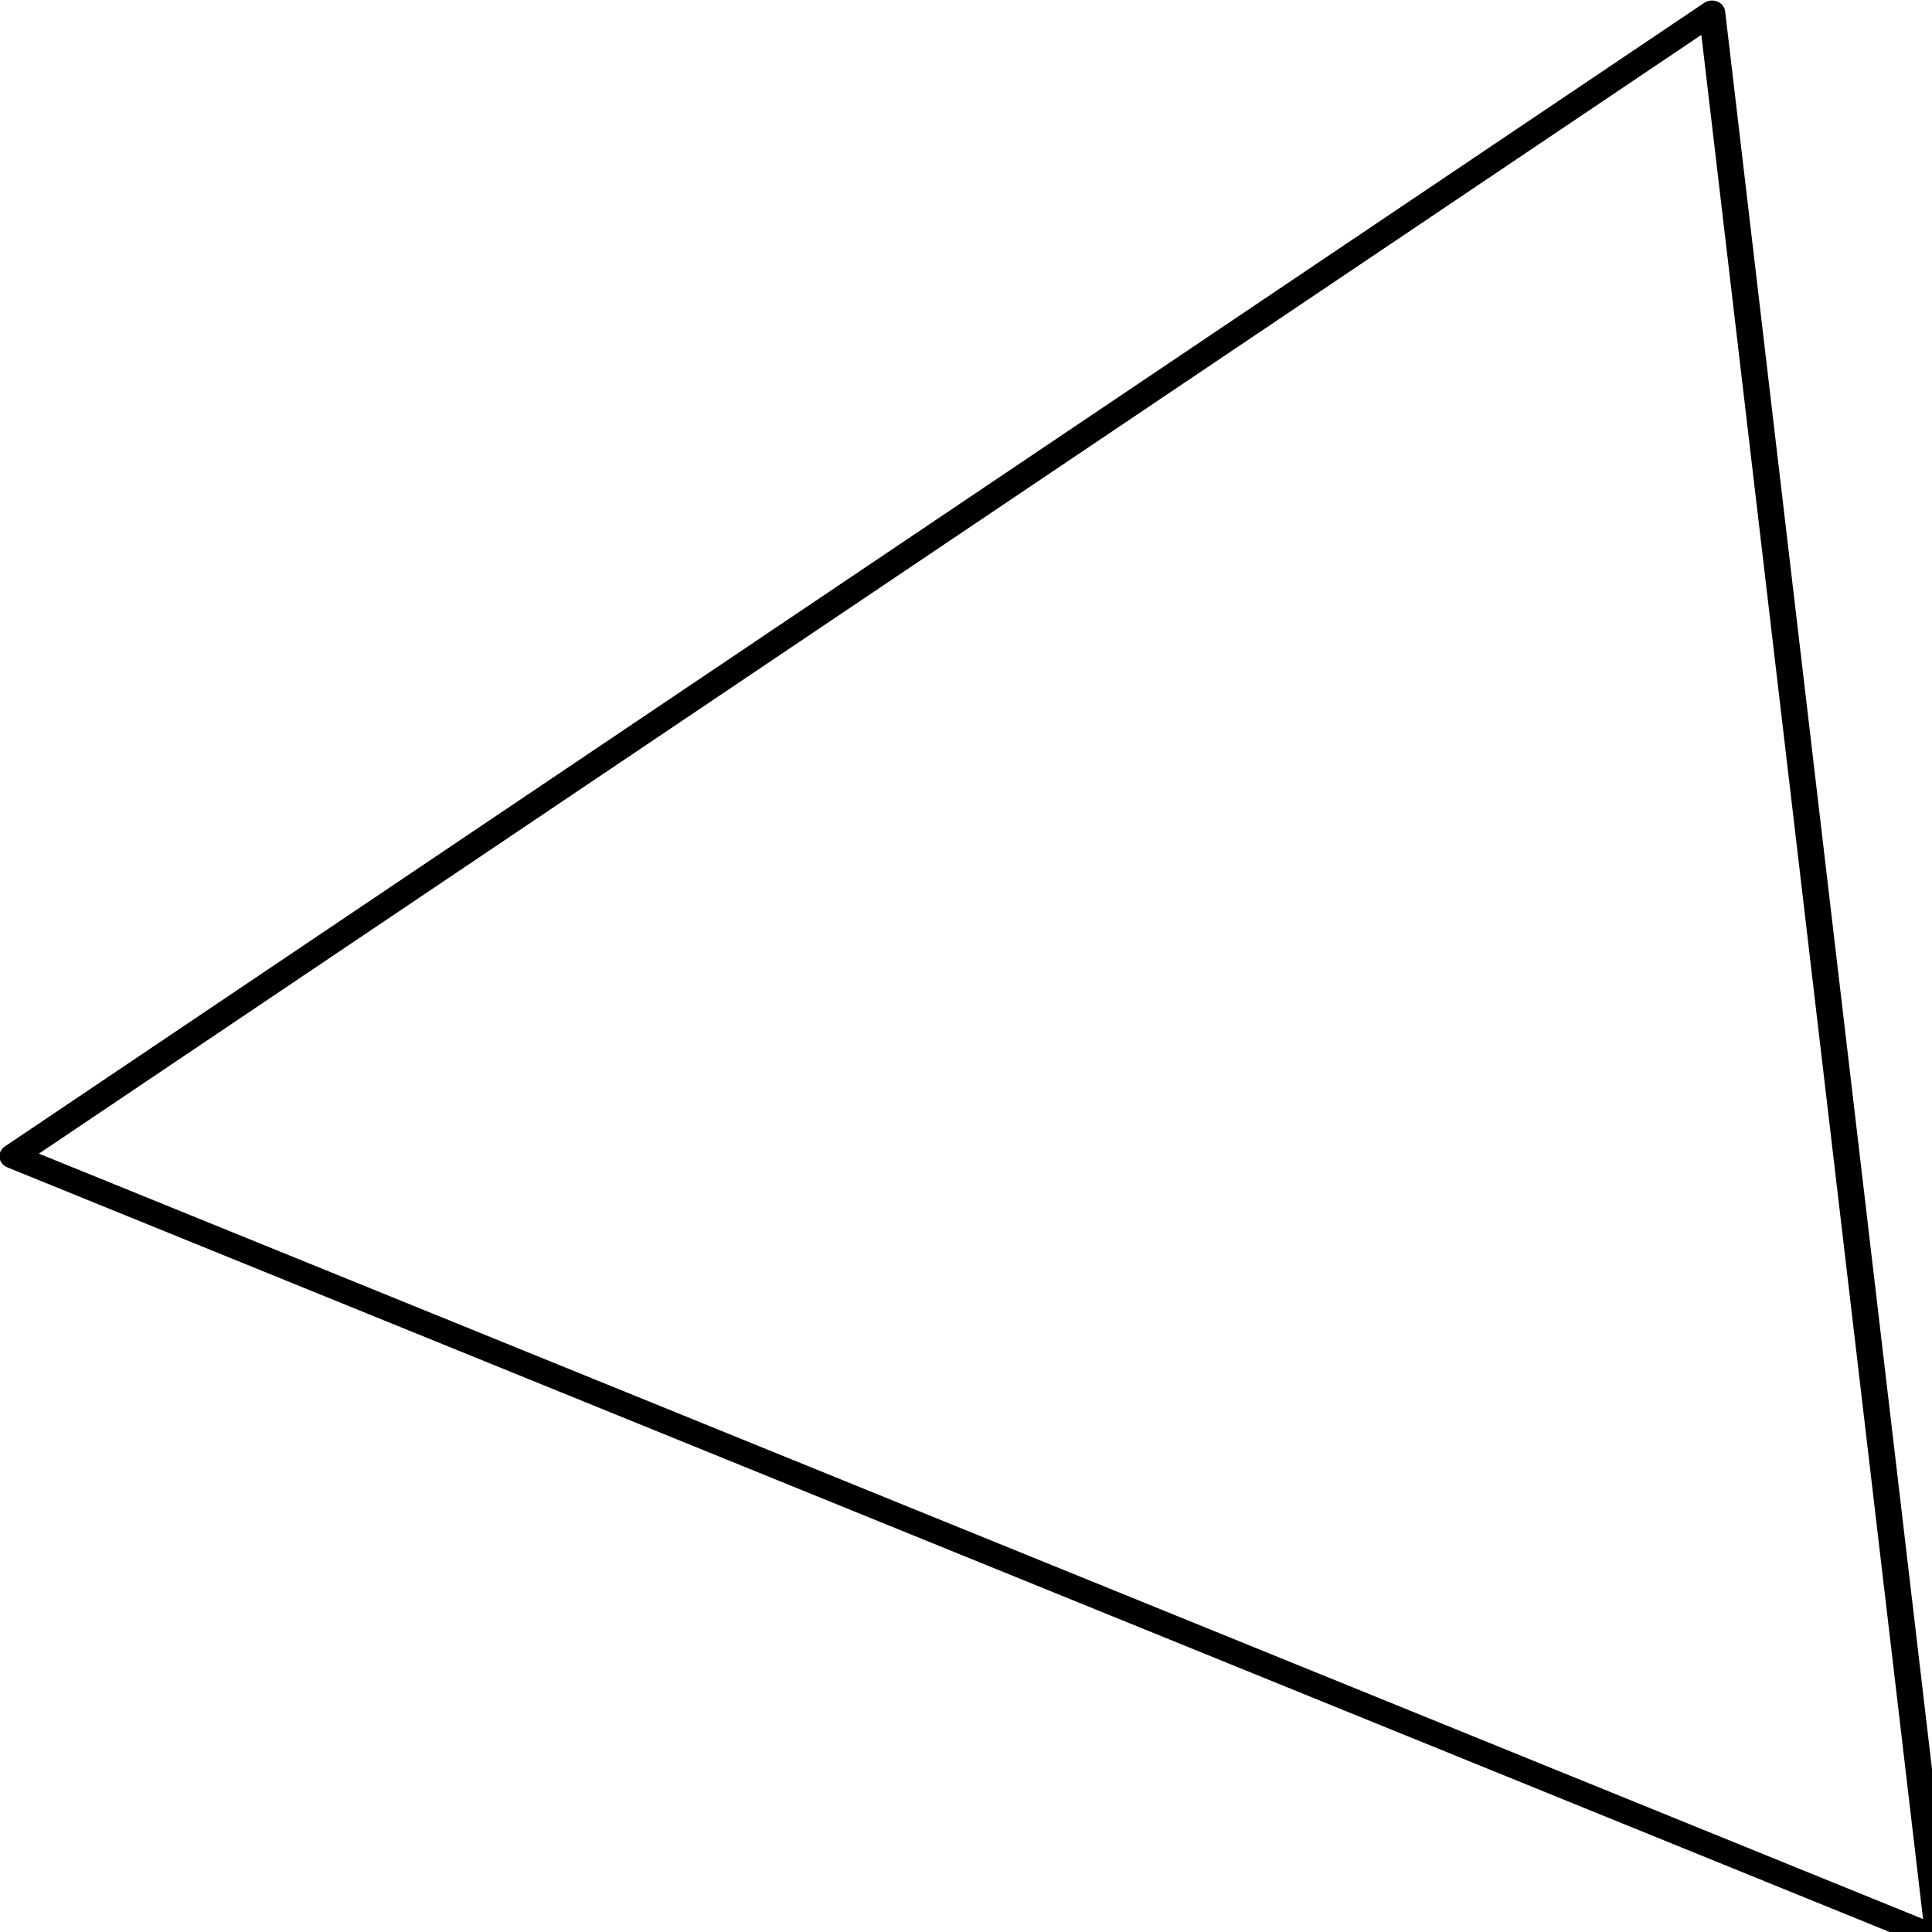
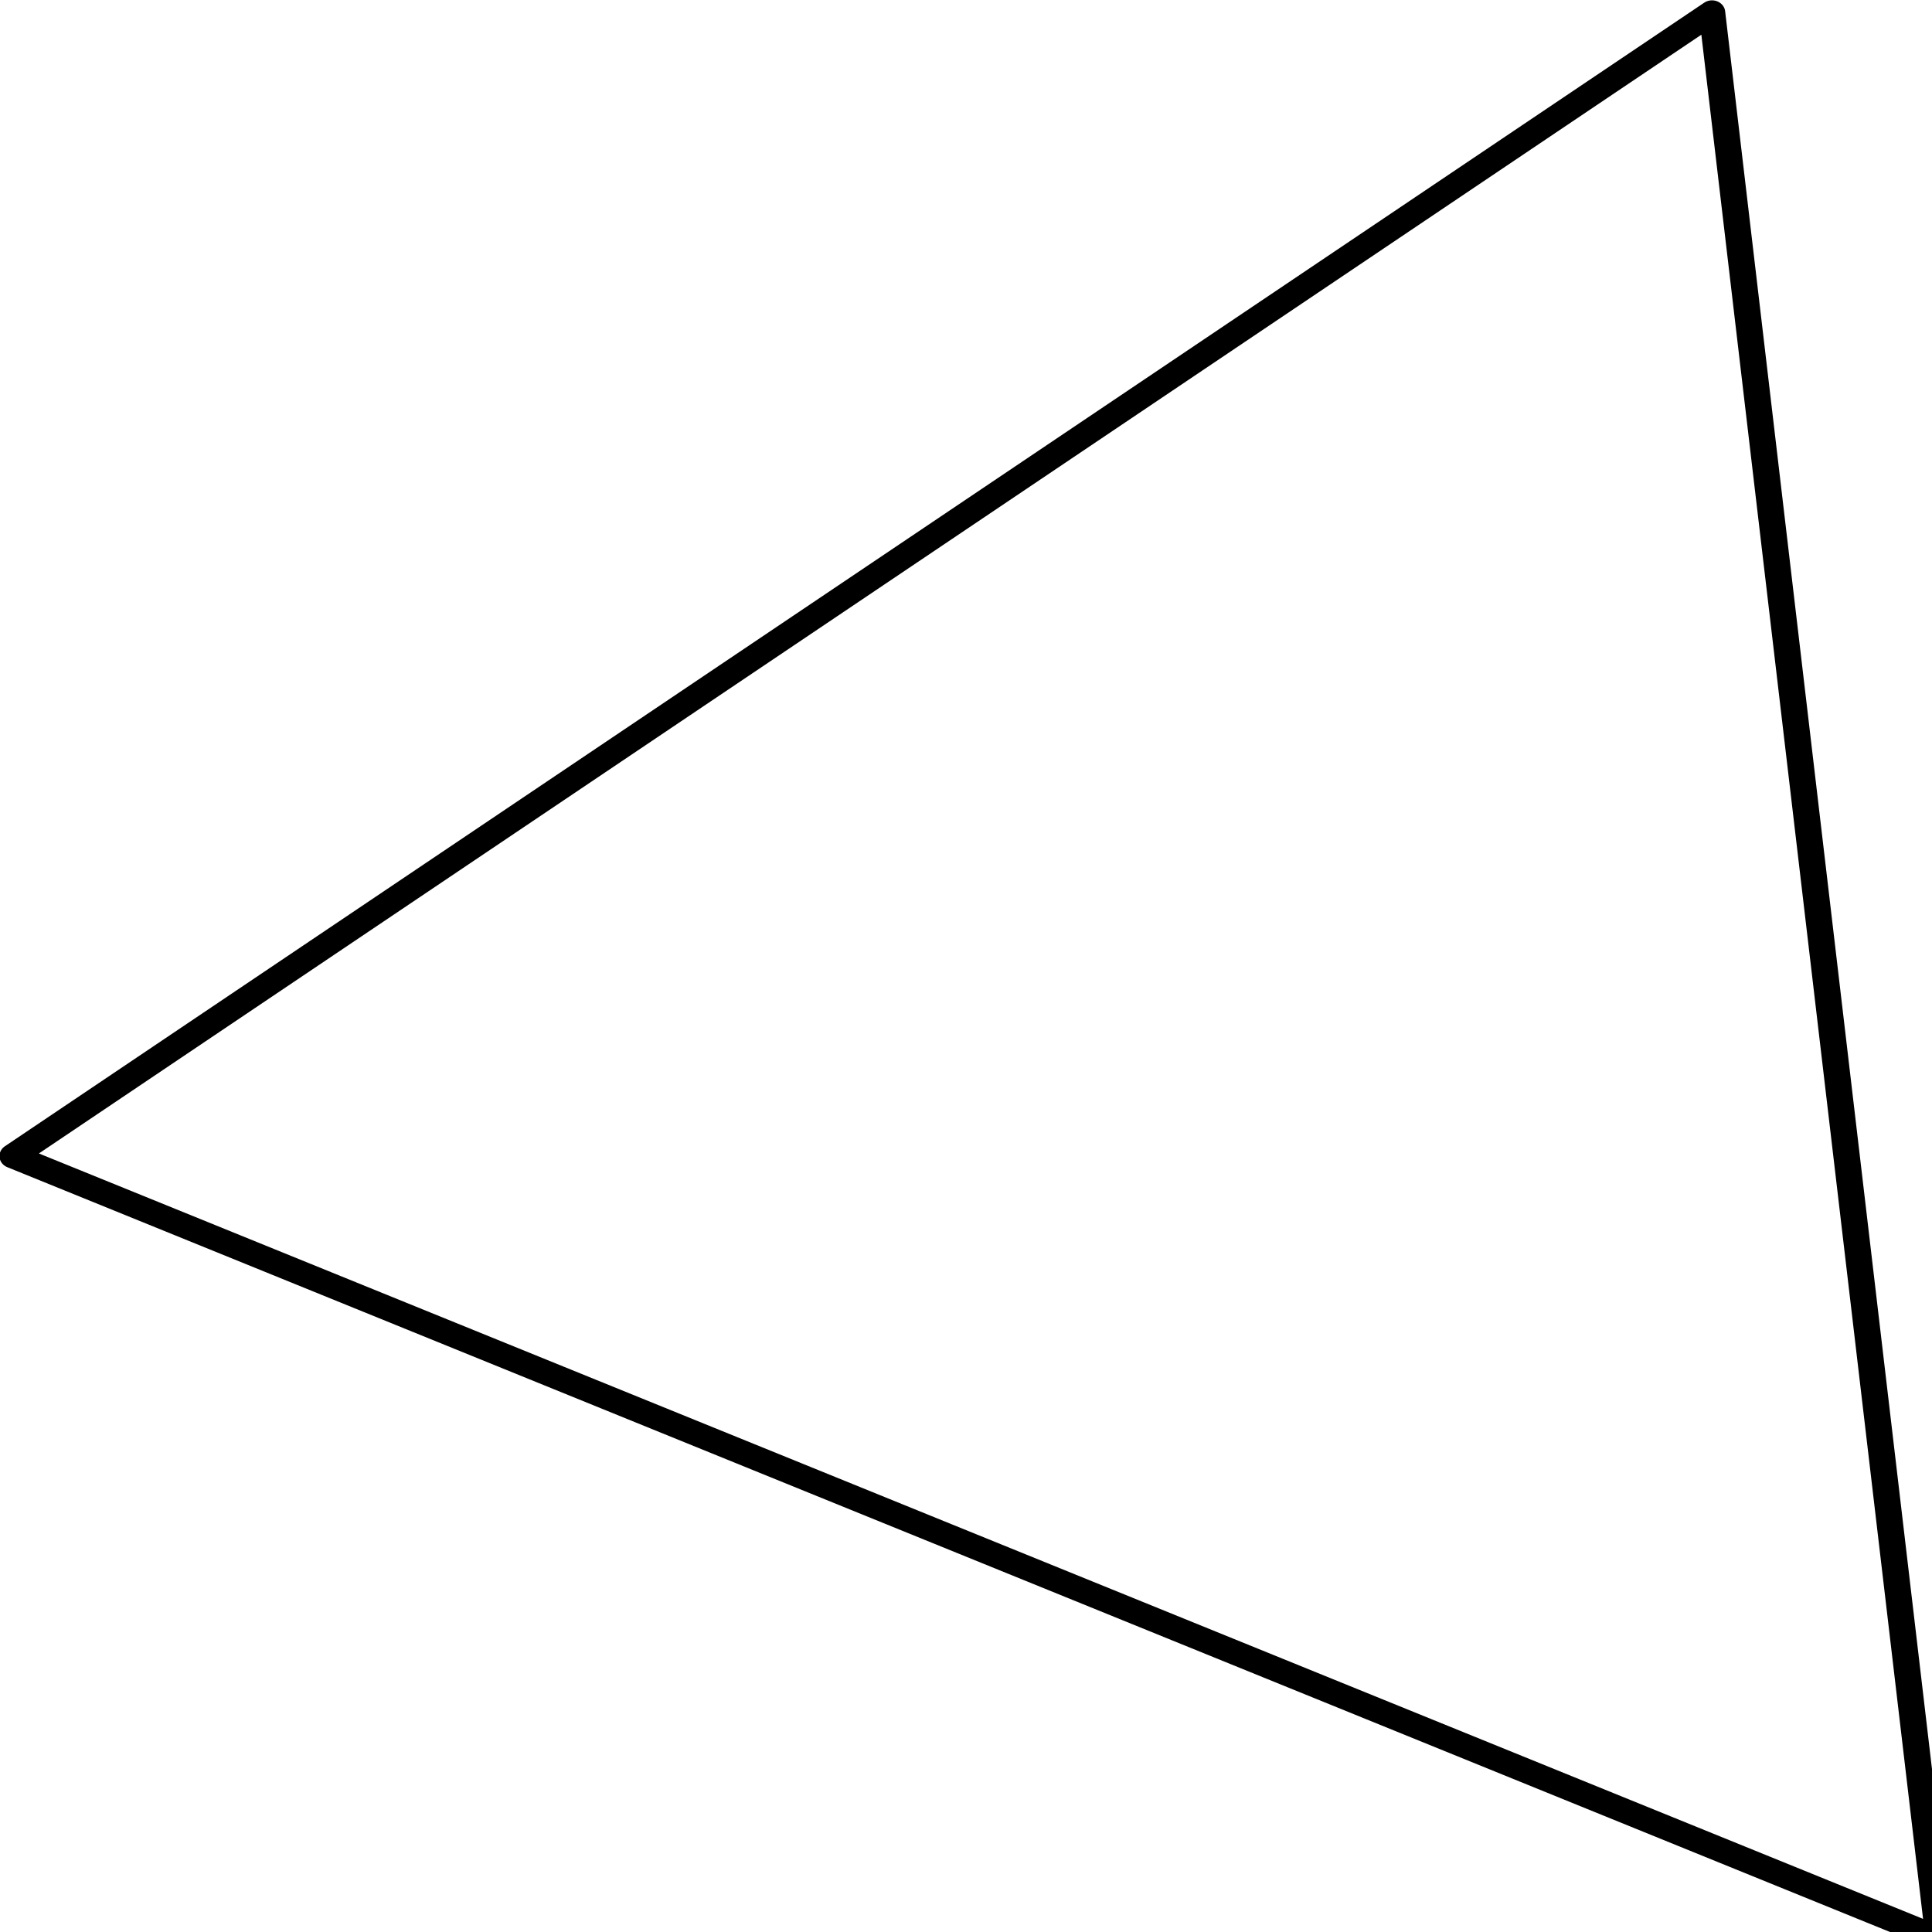
- <svg xmlns="http://www.w3.org/2000/svg" width="50" height="50" viewBox="0 0 50 50" id="svg4142" version="1.1">
-   <defs id="defs4144" />
-   <g id="layer1" transform="translate(0,-1002.362)">
-     <path style="opacity:1;fill:none;fill-opacity:1;fill-rule:nonzero;stroke:#000000;stroke-width:1;stroke-linecap:butt;stroke-linejoin:round;stroke-miterlimit:4;stroke-dasharray:none;stroke-dashoffset:0;stroke-opacity:1" id="shape" d="m 50,1052.362 -72.966,-32.213 64.38,-47.084 z" transform="matrix(0.683123,0,0,0.6285841,16.0162,391.0363)" />
+ <svg xmlns="http://www.w3.org/2000/svg" width="50" height="50" viewBox="0 0 50 50" id="svg4142">
+   <g id="layer1" transform="translate(0 -1002.362)">
+     <path id="shape" d="M50 1052.362l-72.966-32.213 64.38-47.084z" transform="matrix(.68312 0 0 .62858 16.016 391.036)" fill="none" stroke="#000" stroke-linejoin="round" />
  </g>
</svg>
